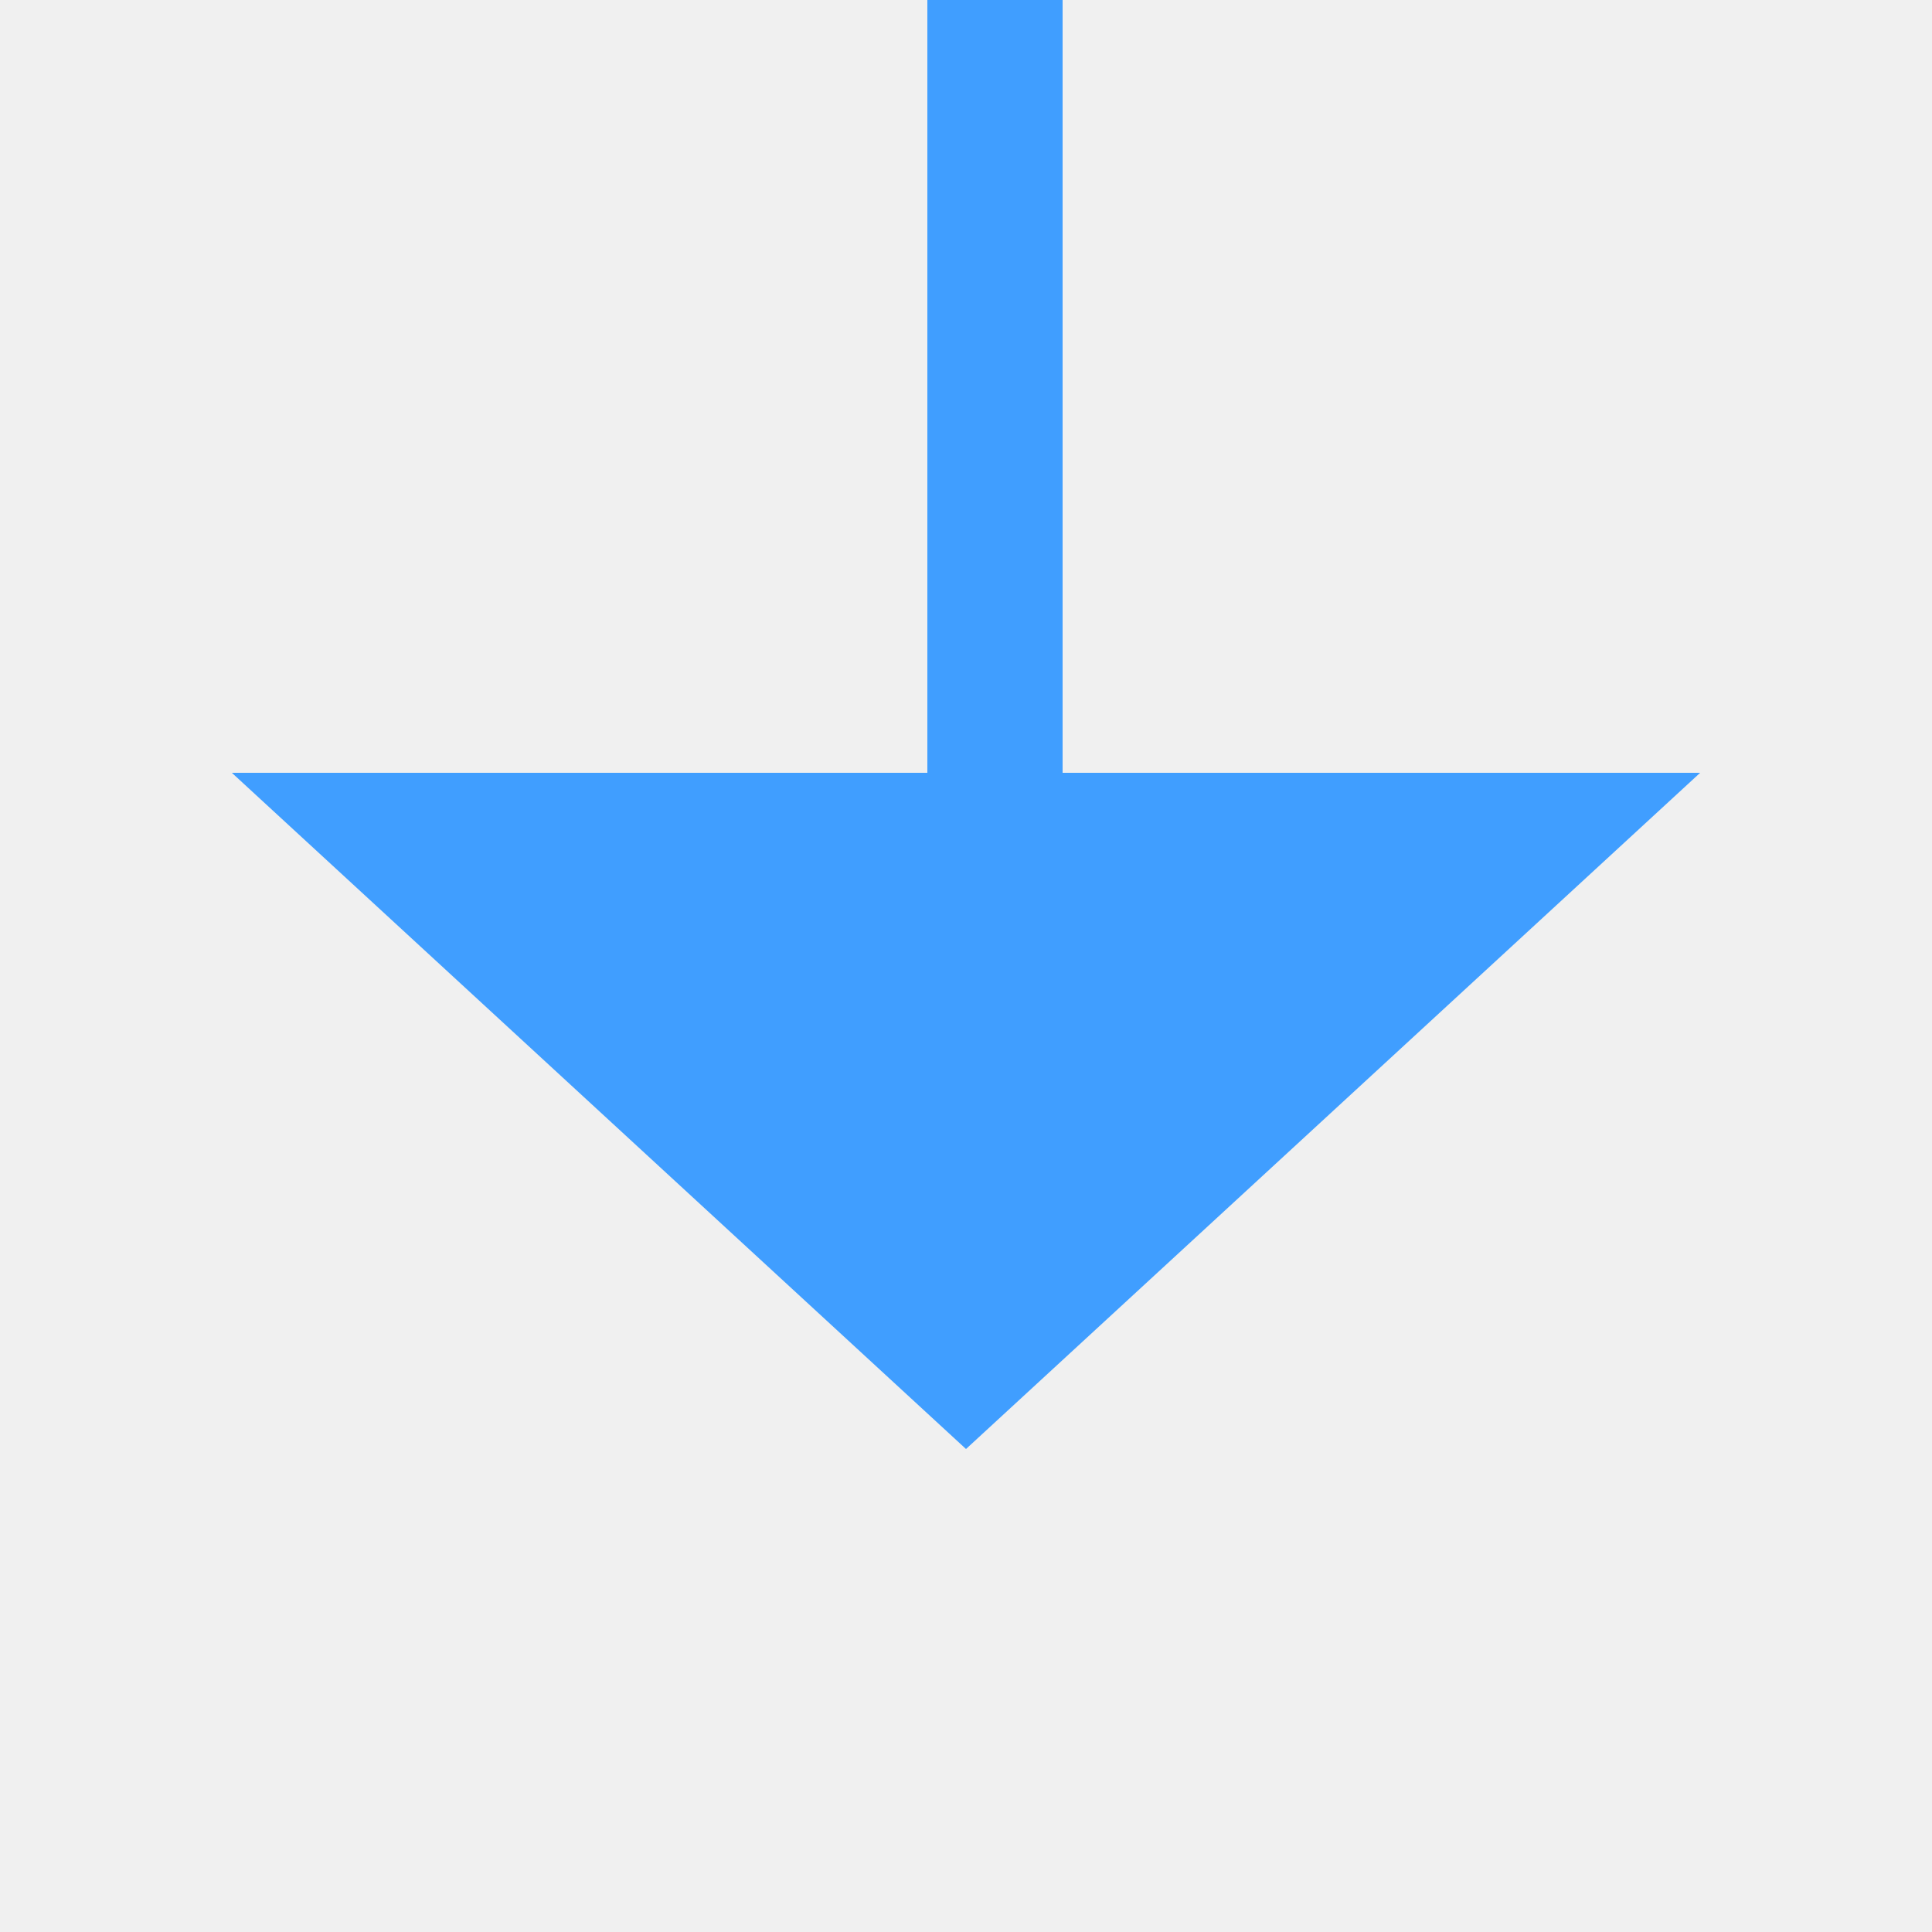
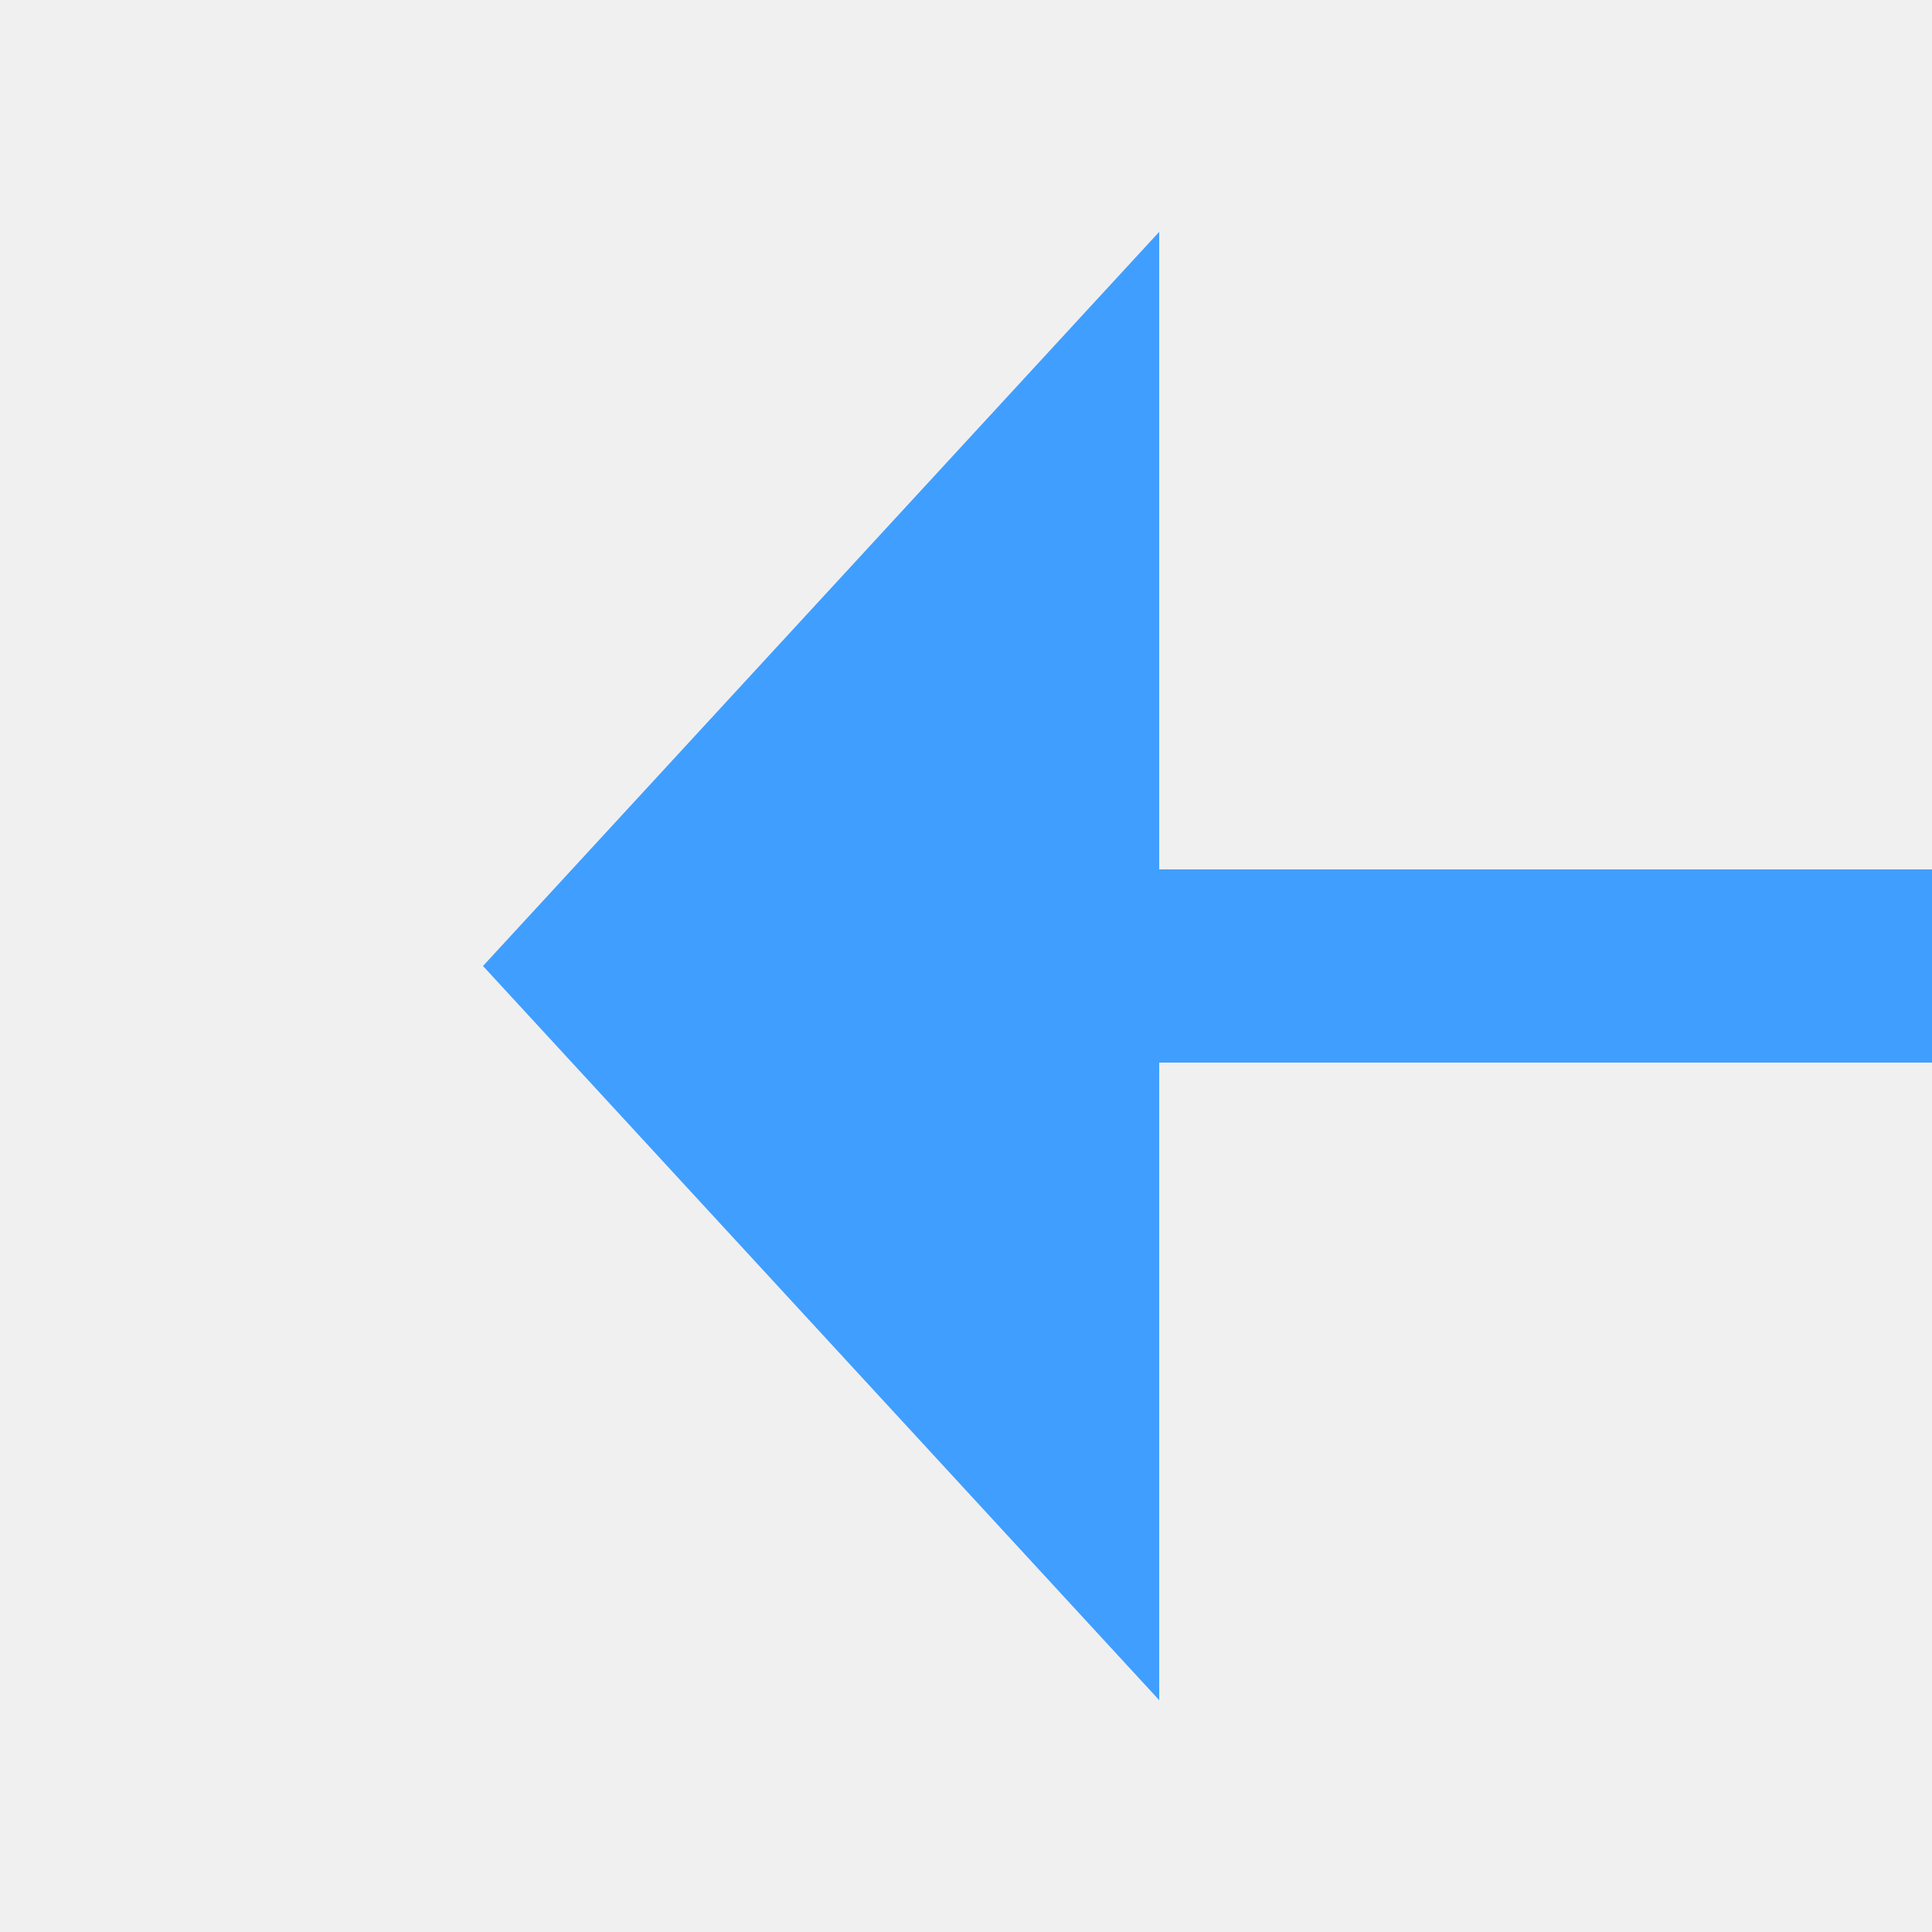
- <svg xmlns="http://www.w3.org/2000/svg" version="1.1" width="20px" height="20px" preserveAspectRatio="xMinYMid meet" viewBox="474 654  20 18">
+ <svg xmlns="http://www.w3.org/2000/svg" version="1.1" width="20px" height="20px" preserveAspectRatio="xMinYMid meet" viewBox="558 999  20 18">
  <defs>
-     <mask fill="white" id="clip524">
-       <path d="M 452 596  L 520 596  L 520 620  L 452 620  Z M 452 548  L 520 548  L 520 678  L 452 678  Z " fill-rule="evenodd" />
+     <mask fill="white" id="clip820">
+       <path d="M 562 853  L 618 853  L 618 877  L 562 877  Z M 553 711  L 618 711  L 618 1018  L 553 1018  Z " fill-rule="evenodd" />
    </mask>
  </defs>
-   <path d="M 488 548  L 488 606  A 2 2 0 0 1 486 608 A 2 2 0 0 0 484 610 L 484 662  " stroke-width="2" stroke="#409eff" fill="none" mask="url(#clip524)" />
-   <path d="M 476.4 661  L 484 668  L 491.6 661  L 476.4 661  Z " fill-rule="nonzero" fill="#409eff" stroke="none" mask="url(#clip524)" />
+   <path d="M 572 714  L 585 714  A 5 5 0 0 1 590 719 L 590 1003  A 5 5 0 0 1 585 1008 L 569 1008  " stroke-width="2" stroke="#409eff" fill="none" mask="url(#clip820)" />
+   <path d="M 570 1000.4  L 563 1008  L 570 1015.6  L 570 1000.4  Z " fill-rule="nonzero" fill="#409eff" stroke="none" mask="url(#clip820)" />
</svg>
